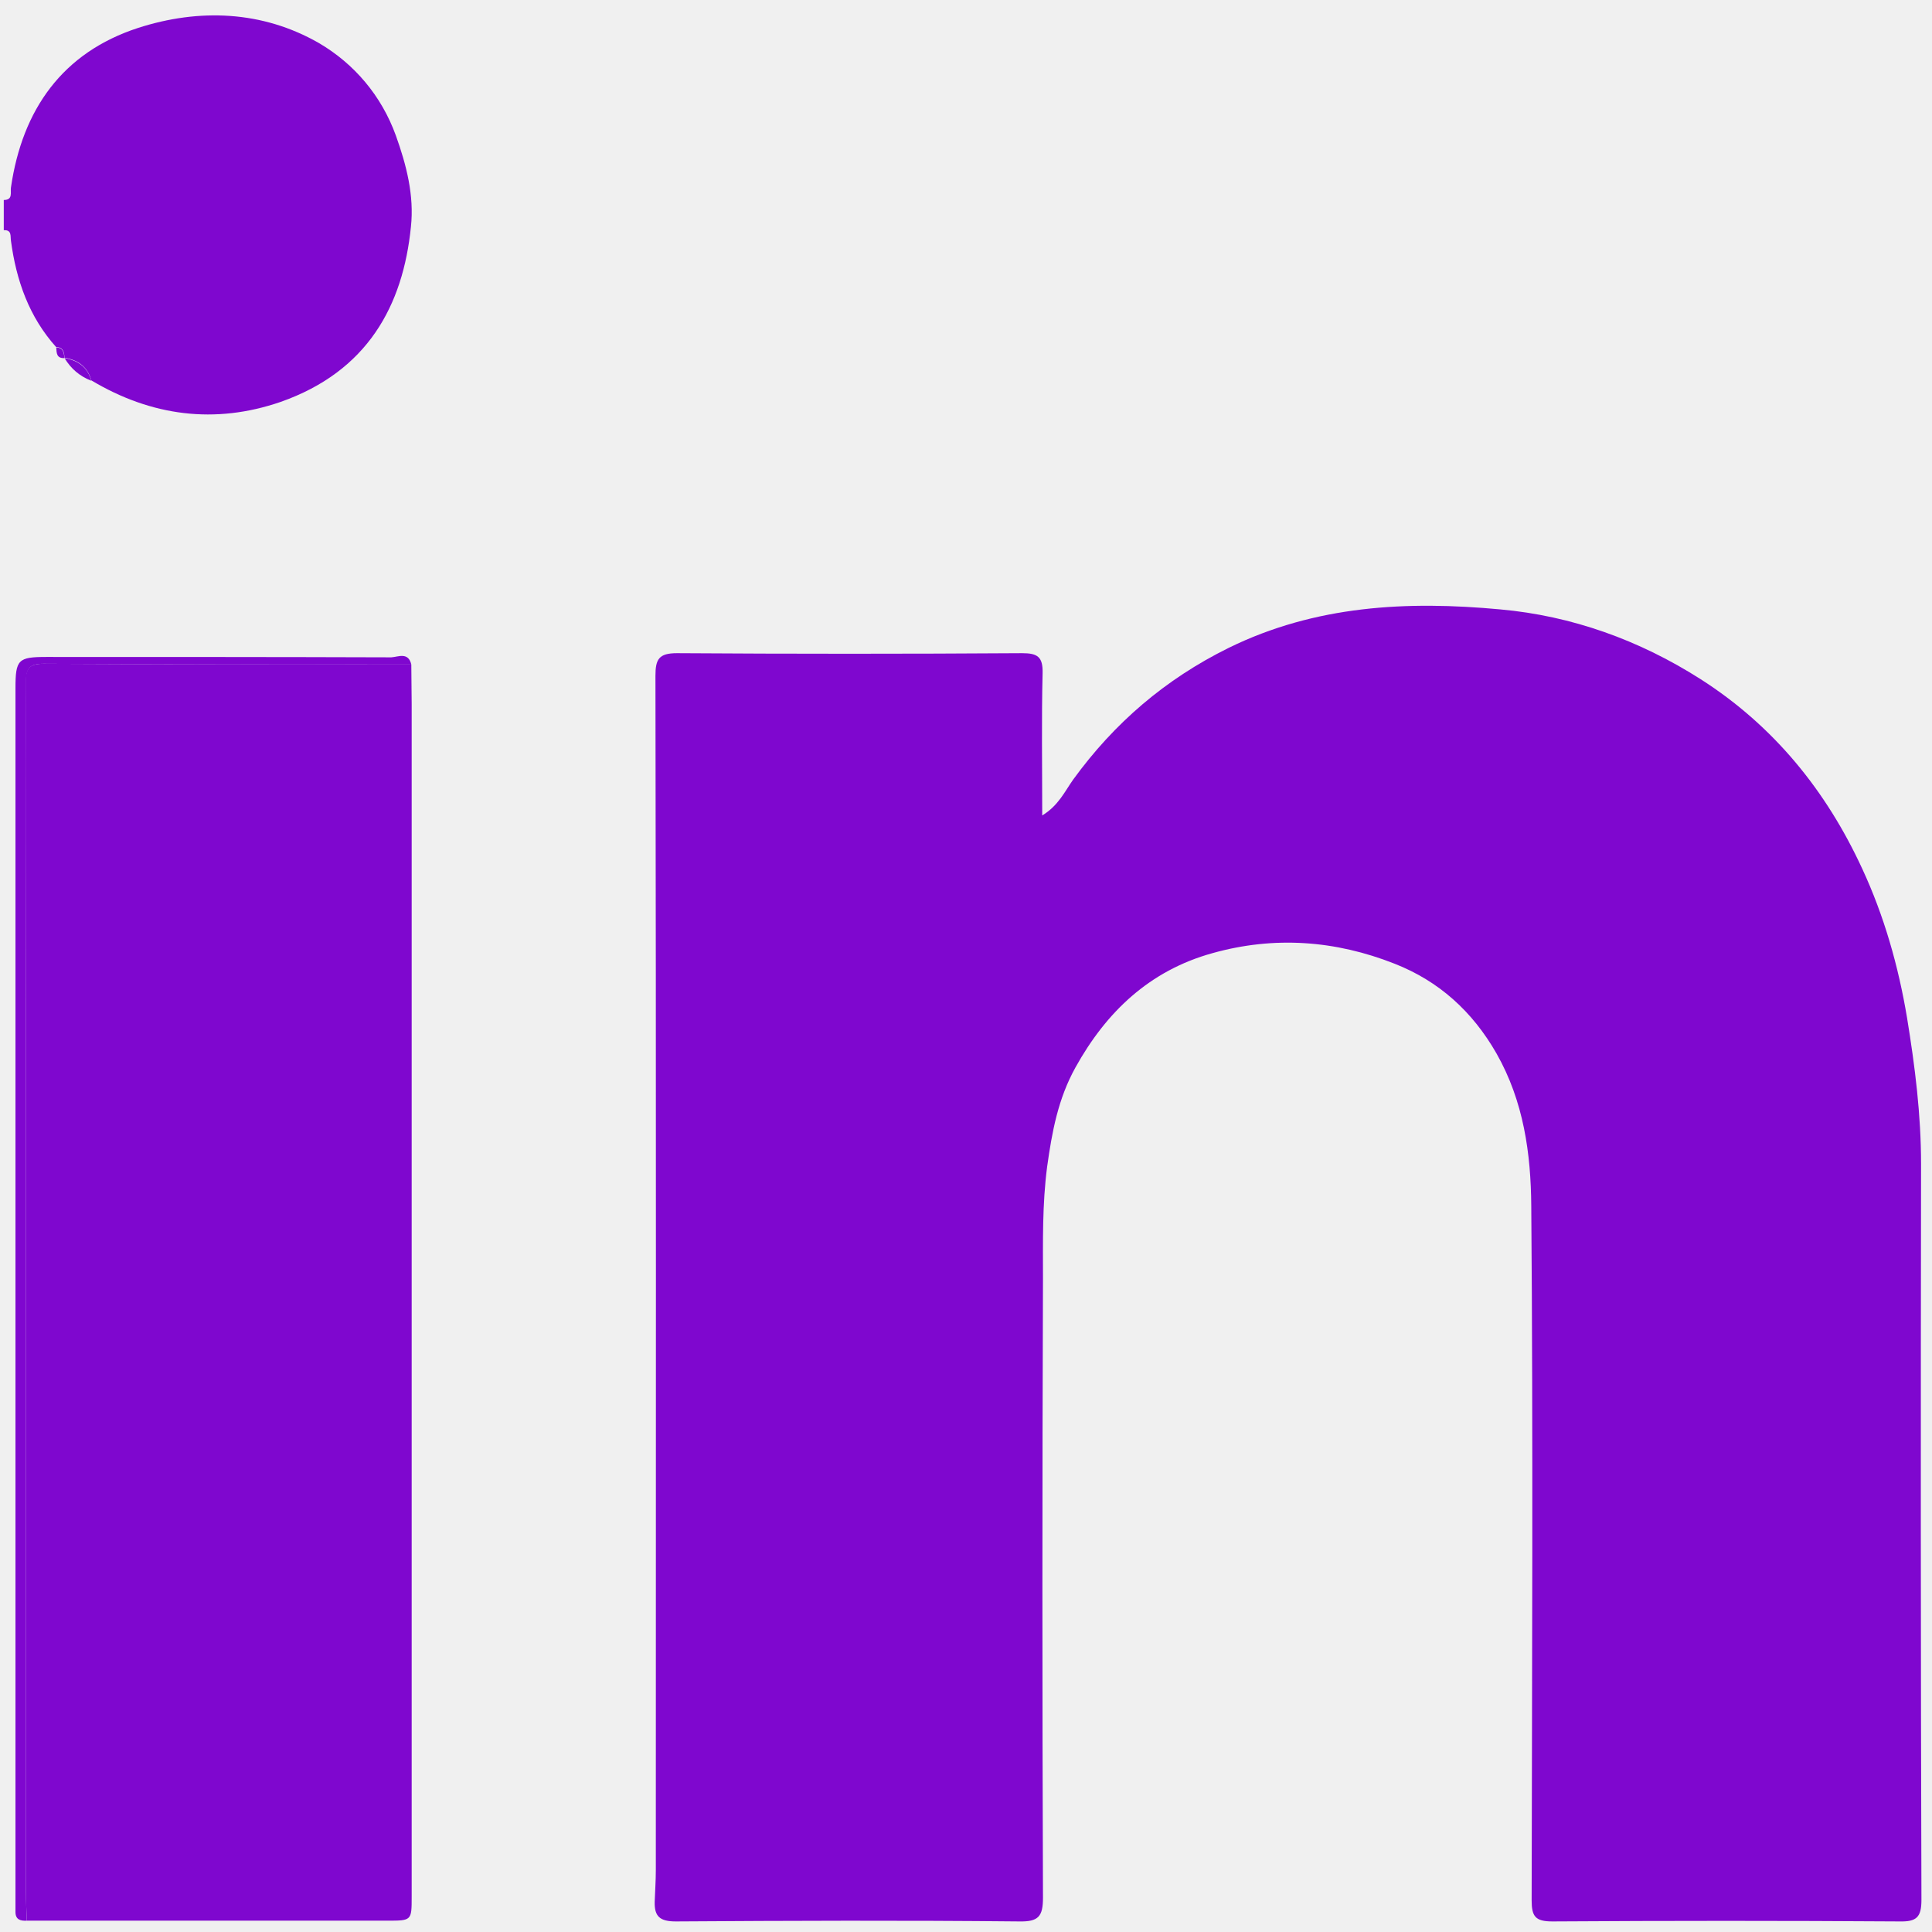
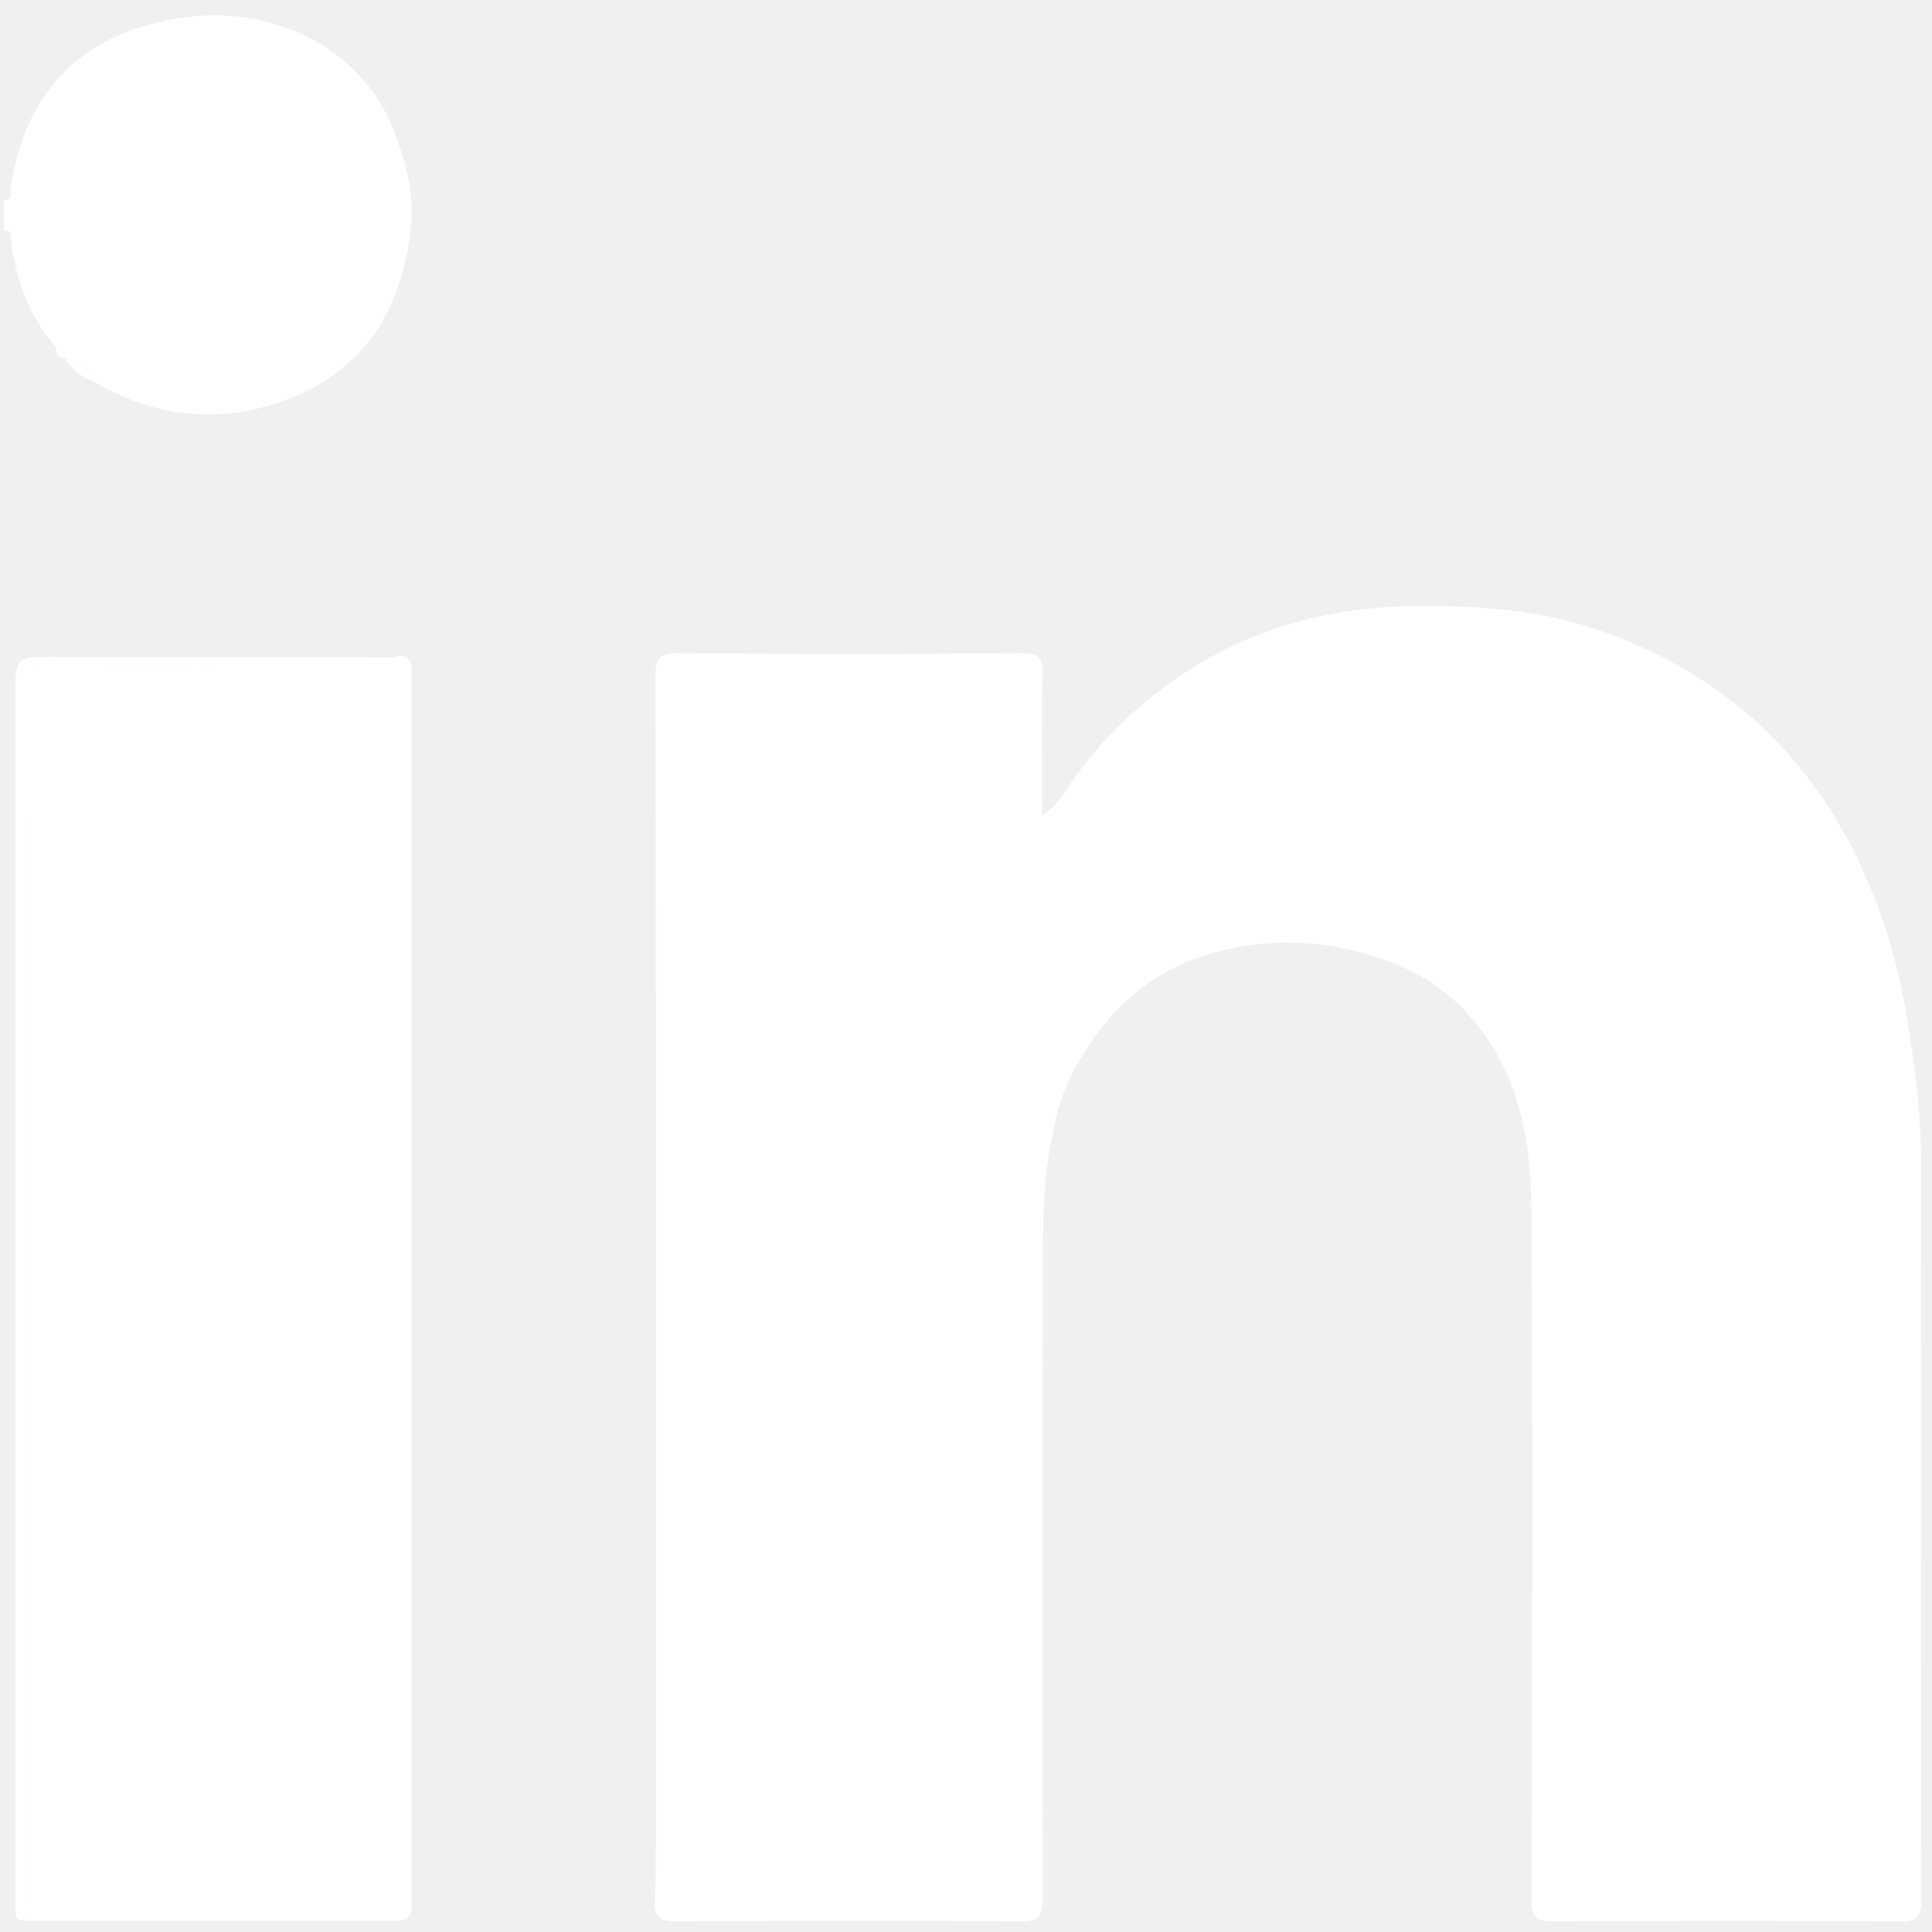
<svg xmlns="http://www.w3.org/2000/svg" enable-background="new 0 0 512 512" id="Layer_1" version="1.1" viewBox="0 0 512 512" xml:space="preserve">
  <g>
-     <path d="M1,53c2.5,0,1.7-2,1.9-3.3C5.9,29,16.6,13.9,36.6,7.4c16.1-5.2,32.9-4.6,47.9,4c9.4,5.5,16.6,14,20.4,24.5   c2.8,7.8,4.9,15.9,4,24.2c-2.1,20.9-11.5,38.3-34.5,46.4c-17.4,6-34.3,3.8-50.2-5.7c-1-3.6-3.5-5.4-7.1-6c0,0,0,0,0,0   c-0.1-1.4-0.3-2.8-2.2-2.8C7.7,84,4.3,74.3,2.9,63.8C2.7,62.6,3.2,60.9,1,61C1,58.3,1,55.7,1,53z" fill="rgb(127, 7, 207)" />
-     <path d="M276.2,216.1c4.3-2.6,6-6.4,8.2-9.5c10.9-15,24.4-26.6,41.2-34.9c23-11.3,47.4-12.5,72-10.2   c18.9,1.7,36.8,8.1,53.1,18.5c19.4,12.4,33.3,29.6,42.8,50.2c5.8,12.5,9.6,25.8,11.9,39.6c2.1,12.9,3.7,25.6,3.7,38.7   c-0.1,65-0.1,130,0.1,195c0,4.6-1.3,5.8-5.8,5.7c-30.7-0.2-61.3-0.2-92,0c-4.5,0-5.5-1.3-5.5-5.6c0.1-61.3,0.4-122.7-0.1-184   c-0.1-13.9-2-27.7-9.2-40.4c-6.4-11.2-15.3-19.2-27-23.8c-15.7-6.2-31.9-7.4-48.3-2.8c-16.6,4.6-28.1,15.5-36.3,30.3   c-4.6,8.3-6.2,17-7.5,26.3c-1.3,10-1.1,19.8-1.1,29.7c-0.2,54.7-0.2,109.3,0,164c0,5-1.2,6.4-6.3,6.3c-30.3-0.3-60.7-0.2-91,0   c-4.2,0-5.7-1.3-5.6-5.2c0.1-2.8,0.3-5.6,0.3-8.4c0-105.5,0.1-211-0.1-316.5c0-4.4,0.9-6,5.7-6c30.5,0.2,61,0.2,91.5,0   c4.1,0,5.5,1,5.4,5.3C276,190.6,276.2,202.9,276.2,216.1z" fill="rgb(127, 7, 207)" />
-     <path d="M109,176.1c0,3.5,0.1,7,0.1,10.5c0,105.3,0,210.6,0,316c0,6.4,0,6.4-6.5,6.4c-31.8,0-63.7,0-95.5,0   c-0.1-2.5-0.2-5-0.2-7.5c0-78.8,0-157.5,0-236.3c0-28.1,0.1-56.3-0.1-84.4c0-3.6,0.9-4.9,4.7-4.9C44,176.1,76.5,176,109,176.1z" fill="rgb(127, 7, 207)" />
-     <path d="M109,176.1c-32.5,0-64.9,0-97.4-0.2c-3.8,0-4.7,1.2-4.7,4.9C7,208.9,6.9,237,6.9,265.2   c0,78.8,0,157.5,0,236.3c0,2.5,0.1,5,0.2,7.5c-1.7,0.1-3-0.3-3-2.3c0-1.3,0-2.7,0-4c0-106.8,0-213.5,0-320.3c0-7.6,0.7-8.3,8.2-8.3   c30.5,0,61,0,91.4,0.1C105.5,174.1,108.2,172.7,109,176.1z" fill="rgb(127, 7, 207)" />
-     <path d="M17.1,94.9c3.6,0.6,6.1,2.4,7.1,6C21.1,99.7,18.8,97.7,17.1,94.9z" fill="rgb(127, 7, 207)" />
-     <path d="M14.9,92.1c1.9,0,2,1.4,2.2,2.8C15,95,15,93.6,14.9,92.1z" fill="rgb(127, 7, 207)" />
+     <path d="M1,53c2.5,0,1.7-2,1.9-3.3C5.9,29,16.6,13.9,36.6,7.4c16.1-5.2,32.9-4.6,47.9,4c9.4,5.5,16.6,14,20.4,24.5   c2.8,7.8,4.9,15.9,4,24.2c-2.1,20.9-11.5,38.3-34.5,46.4c-17.4,6-34.3,3.8-50.2-5.7c-1-3.6-3.5-5.4-7.1-6c0,0,0,0,0,0   c-0.1-1.4-0.3-2.8-2.2-2.8C7.7,84,4.3,74.3,2.9,63.8C2.7,62.6,3.2,60.9,1,61C1,58.3,1,55.7,1,53z" fill="white" />
+     <path d="M276.2,216.1c4.3-2.6,6-6.4,8.2-9.5c10.9-15,24.4-26.6,41.2-34.9c23-11.3,47.4-12.5,72-10.2   c18.9,1.7,36.8,8.1,53.1,18.5c19.4,12.4,33.3,29.6,42.8,50.2c5.8,12.5,9.6,25.8,11.9,39.6c2.1,12.9,3.7,25.6,3.7,38.7   c-0.1,65-0.1,130,0.1,195c0,4.6-1.3,5.8-5.8,5.7c-30.7-0.2-61.3-0.2-92,0c-4.5,0-5.5-1.3-5.5-5.6c0.1-61.3,0.4-122.7-0.1-184   c-0.1-13.9-2-27.7-9.2-40.4c-6.4-11.2-15.3-19.2-27-23.8c-15.7-6.2-31.9-7.4-48.3-2.8c-16.6,4.6-28.1,15.5-36.3,30.3   c-4.6,8.3-6.2,17-7.5,26.3c-1.3,10-1.1,19.8-1.1,29.7c-0.2,54.7-0.2,109.3,0,164c0,5-1.2,6.4-6.3,6.3c-30.3-0.3-60.7-0.2-91,0   c-4.2,0-5.7-1.3-5.6-5.2c0.1-2.8,0.3-5.6,0.3-8.4c0-105.5,0.1-211-0.1-316.5c0-4.4,0.9-6,5.7-6c30.5,0.2,61,0.2,91.5,0   c4.1,0,5.5,1,5.4,5.3C276,190.6,276.2,202.9,276.2,216.1z" fill="white" />
+     <path d="M109,176.1c0,3.5,0.1,7,0.1,10.5c0,105.3,0,210.6,0,316c0,6.4,0,6.4-6.5,6.4c-31.8,0-63.7,0-95.5,0   c-0.1-2.5-0.2-5-0.2-7.5c0-78.8,0-157.5,0-236.3c0-28.1,0.1-56.3-0.1-84.4c0-3.6,0.9-4.9,4.7-4.9C44,176.1,76.5,176,109,176.1z" fill="white" />
+     <path d="M109,176.1c-32.5,0-64.9,0-97.4-0.2c-3.8,0-4.7,1.2-4.7,4.9C7,208.9,6.9,237,6.9,265.2   c0,78.8,0,157.5,0,236.3c0,2.5,0.1,5,0.2,7.5c-1.7,0.1-3-0.3-3-2.3c0-1.3,0-2.7,0-4c0-106.8,0-213.5,0-320.3c0-7.6,0.7-8.3,8.2-8.3   c30.5,0,61,0,91.4,0.1C105.5,174.1,108.2,172.7,109,176.1z" fill="white" />
+     <path d="M17.1,94.9c3.6,0.6,6.1,2.4,7.1,6C21.1,99.7,18.8,97.7,17.1,94.9z" fill="white" />
+     <path d="M14.9,92.1c1.9,0,2,1.4,2.2,2.8C15,95,15,93.6,14.9,92.1z" fill="white" />
  </g>
</svg>
